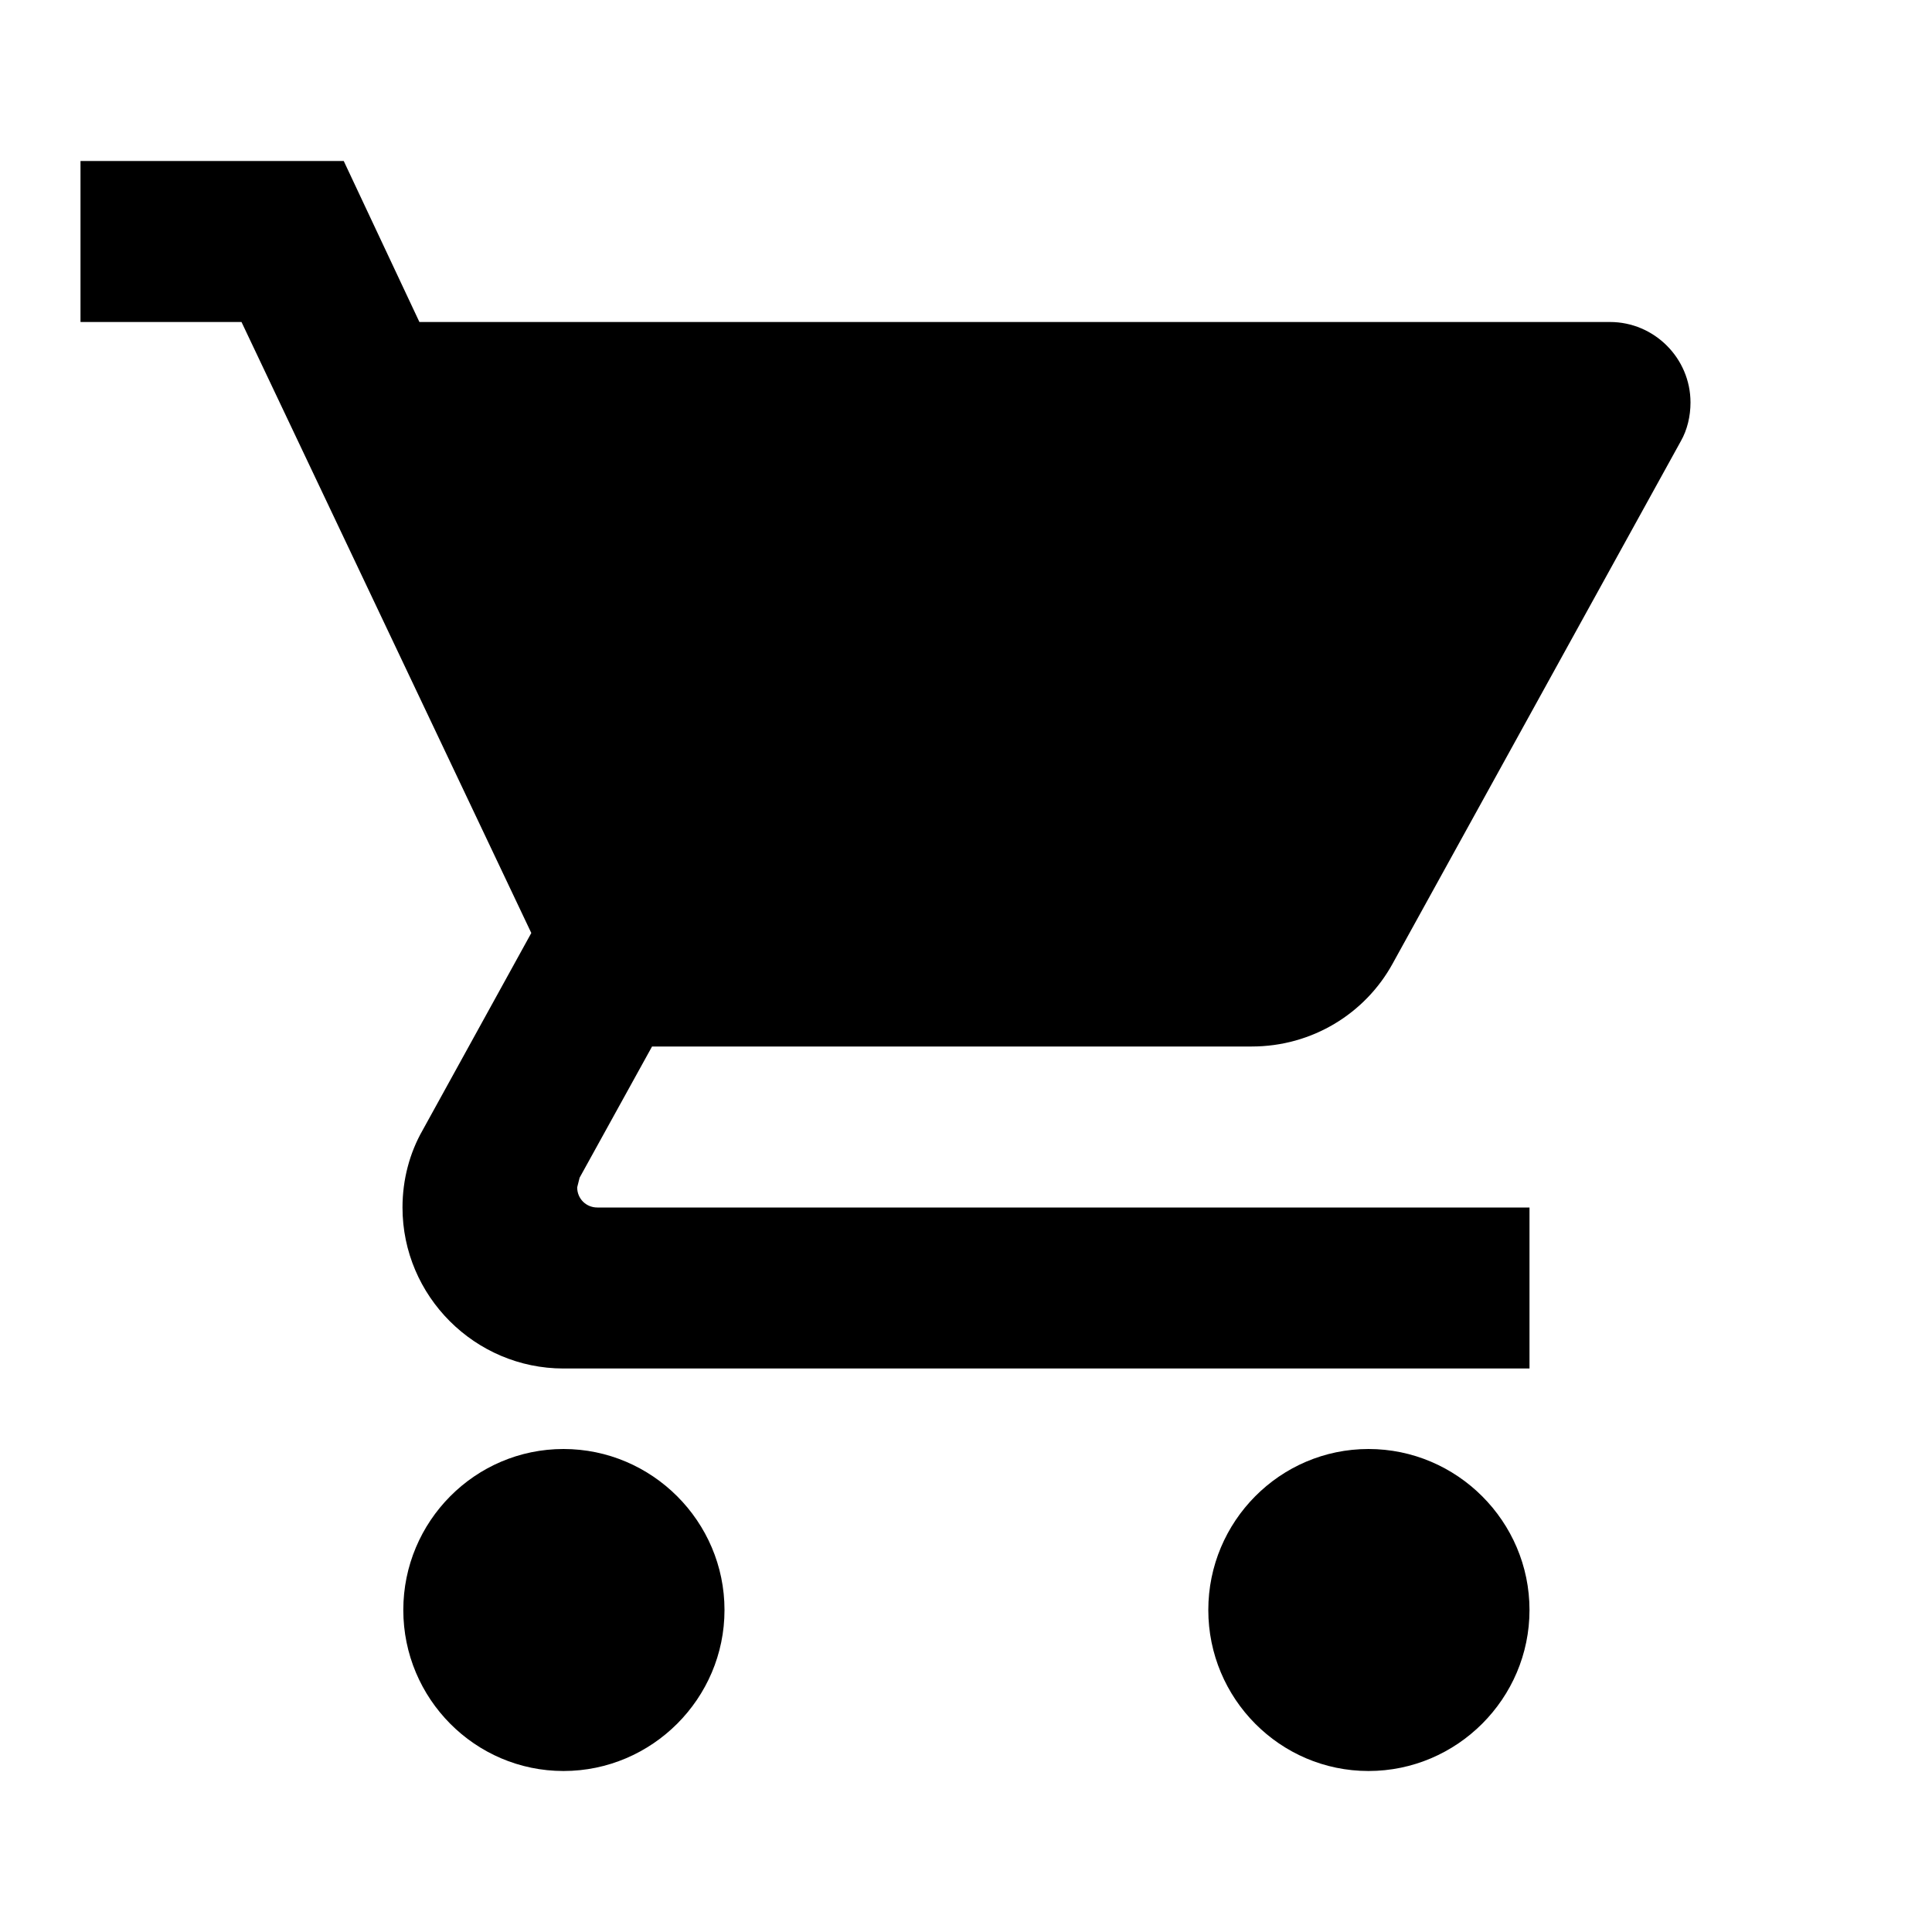
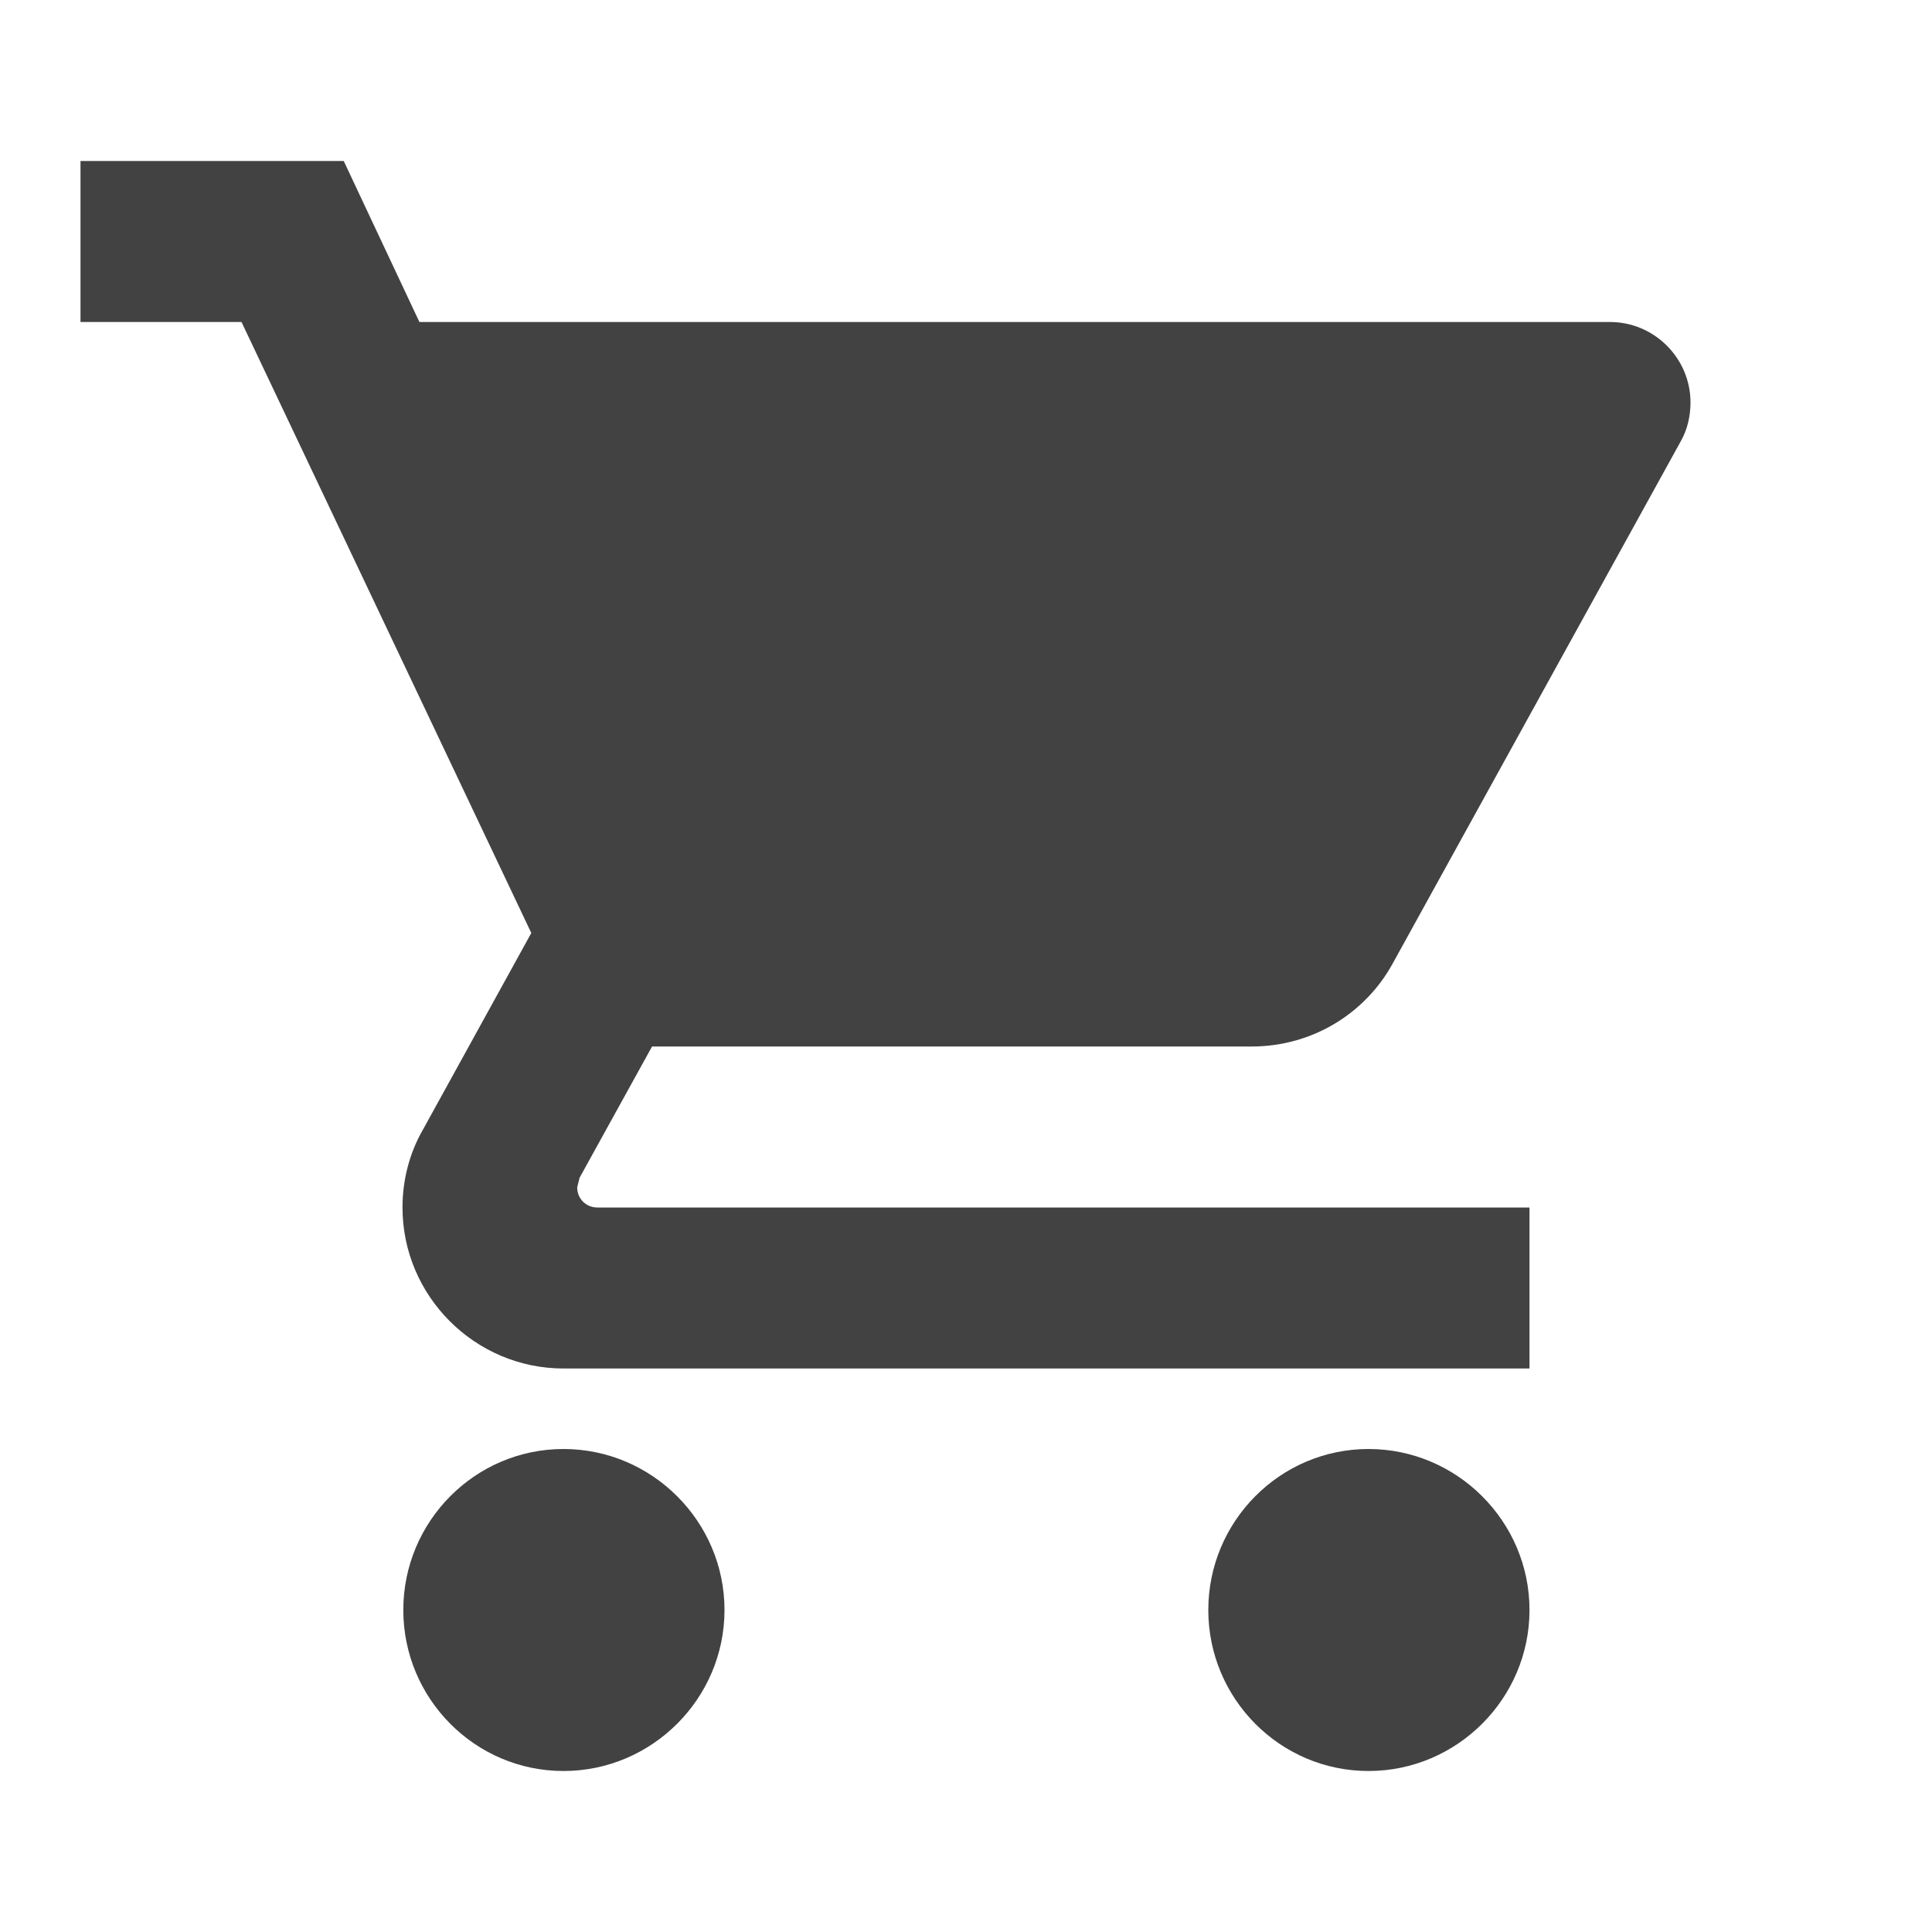
- <svg xmlns="http://www.w3.org/2000/svg" fill="#000000" height="48" viewBox="0 0 24 24" width="48">
+ <svg xmlns="http://www.w3.org/2000/svg" fill="#424242" height="48" viewBox="0 0 24 24" width="48">
  <path d="M7 18c-1.1 0-1.99.9-1.99 2S5.9 22 7 22s2-.9 2-2-.9-2-2-2zM1 2v2h2l3.6 7.59-1.35 2.45c-.16.28-.25.61-.25.96 0 1.1.9 2 2 2h12v-2H7.42c-.14 0-.25-.11-.25-.25l.03-.12.9-1.63h7.45c.75 0 1.41-.41 1.75-1.03l3.58-6.49c.08-.14.12-.31.12-.48 0-.55-.45-1-1-1H5.21l-.94-2H1zm16 16c-1.1 0-1.99.9-1.99 2s.89 2 1.99 2 2-.9 2-2-.9-2-2-2z" />
  <path d="M0 0h24v24H0z" fill="none" />
</svg>
